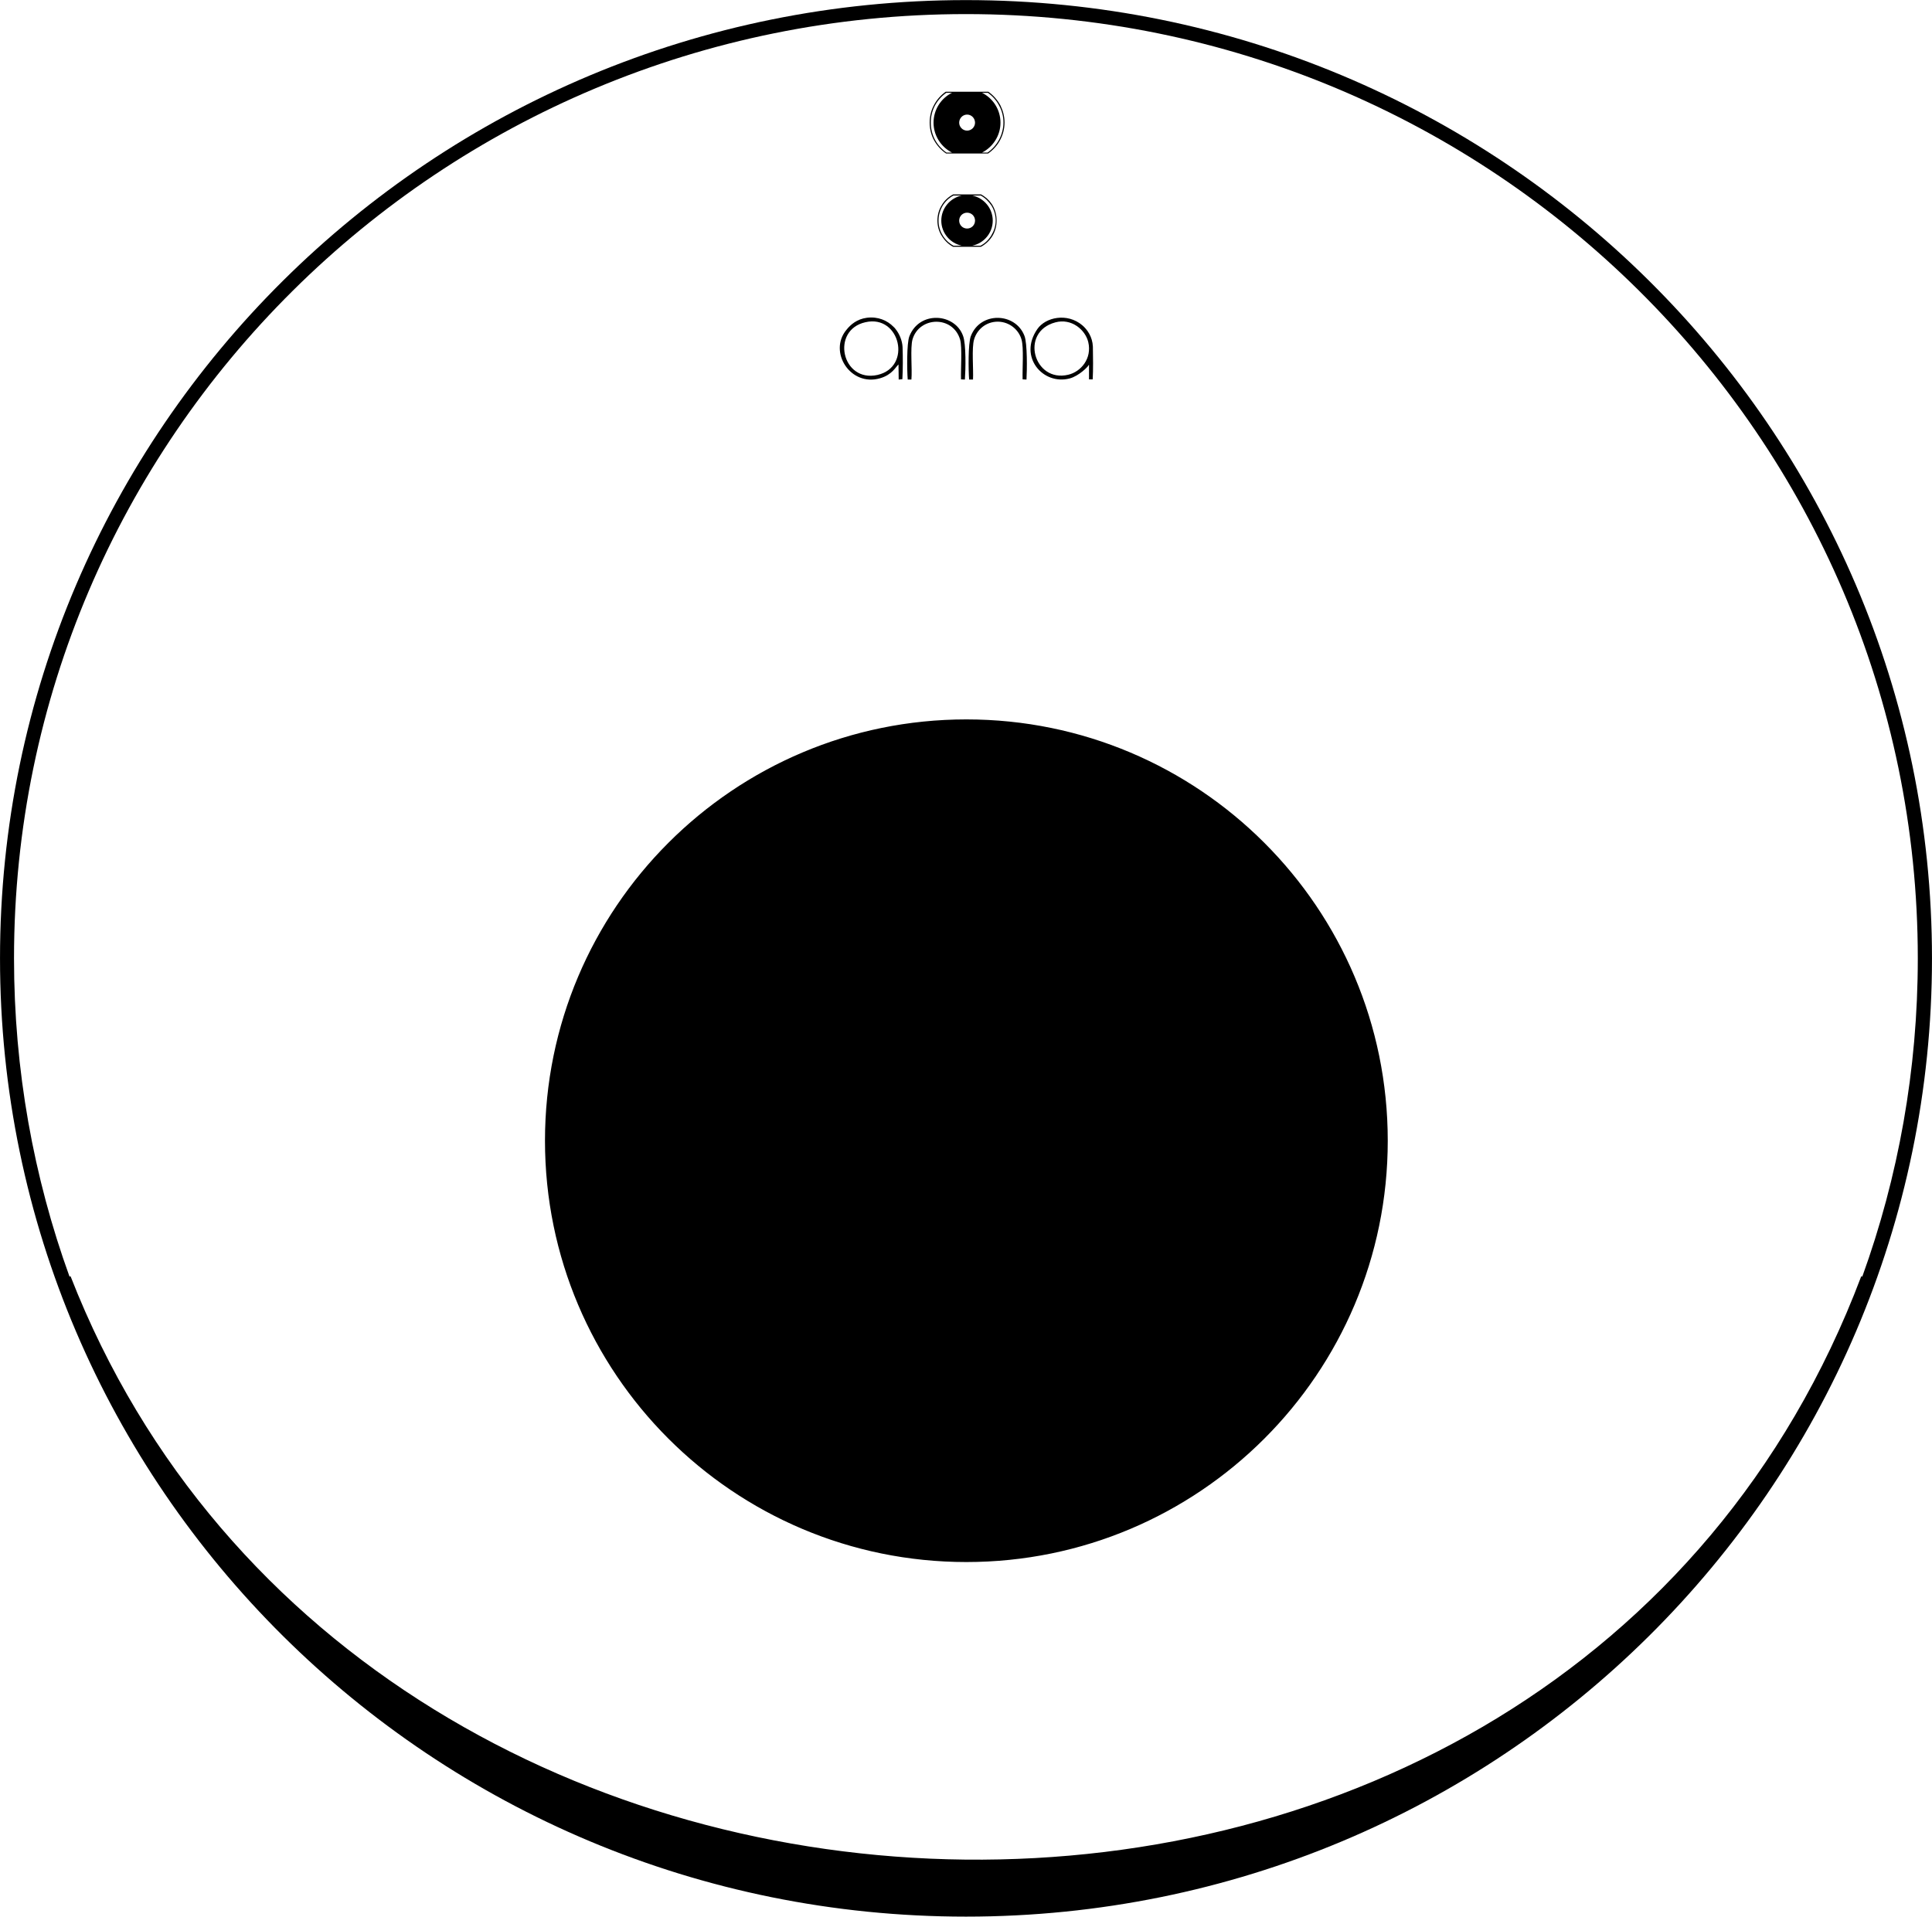
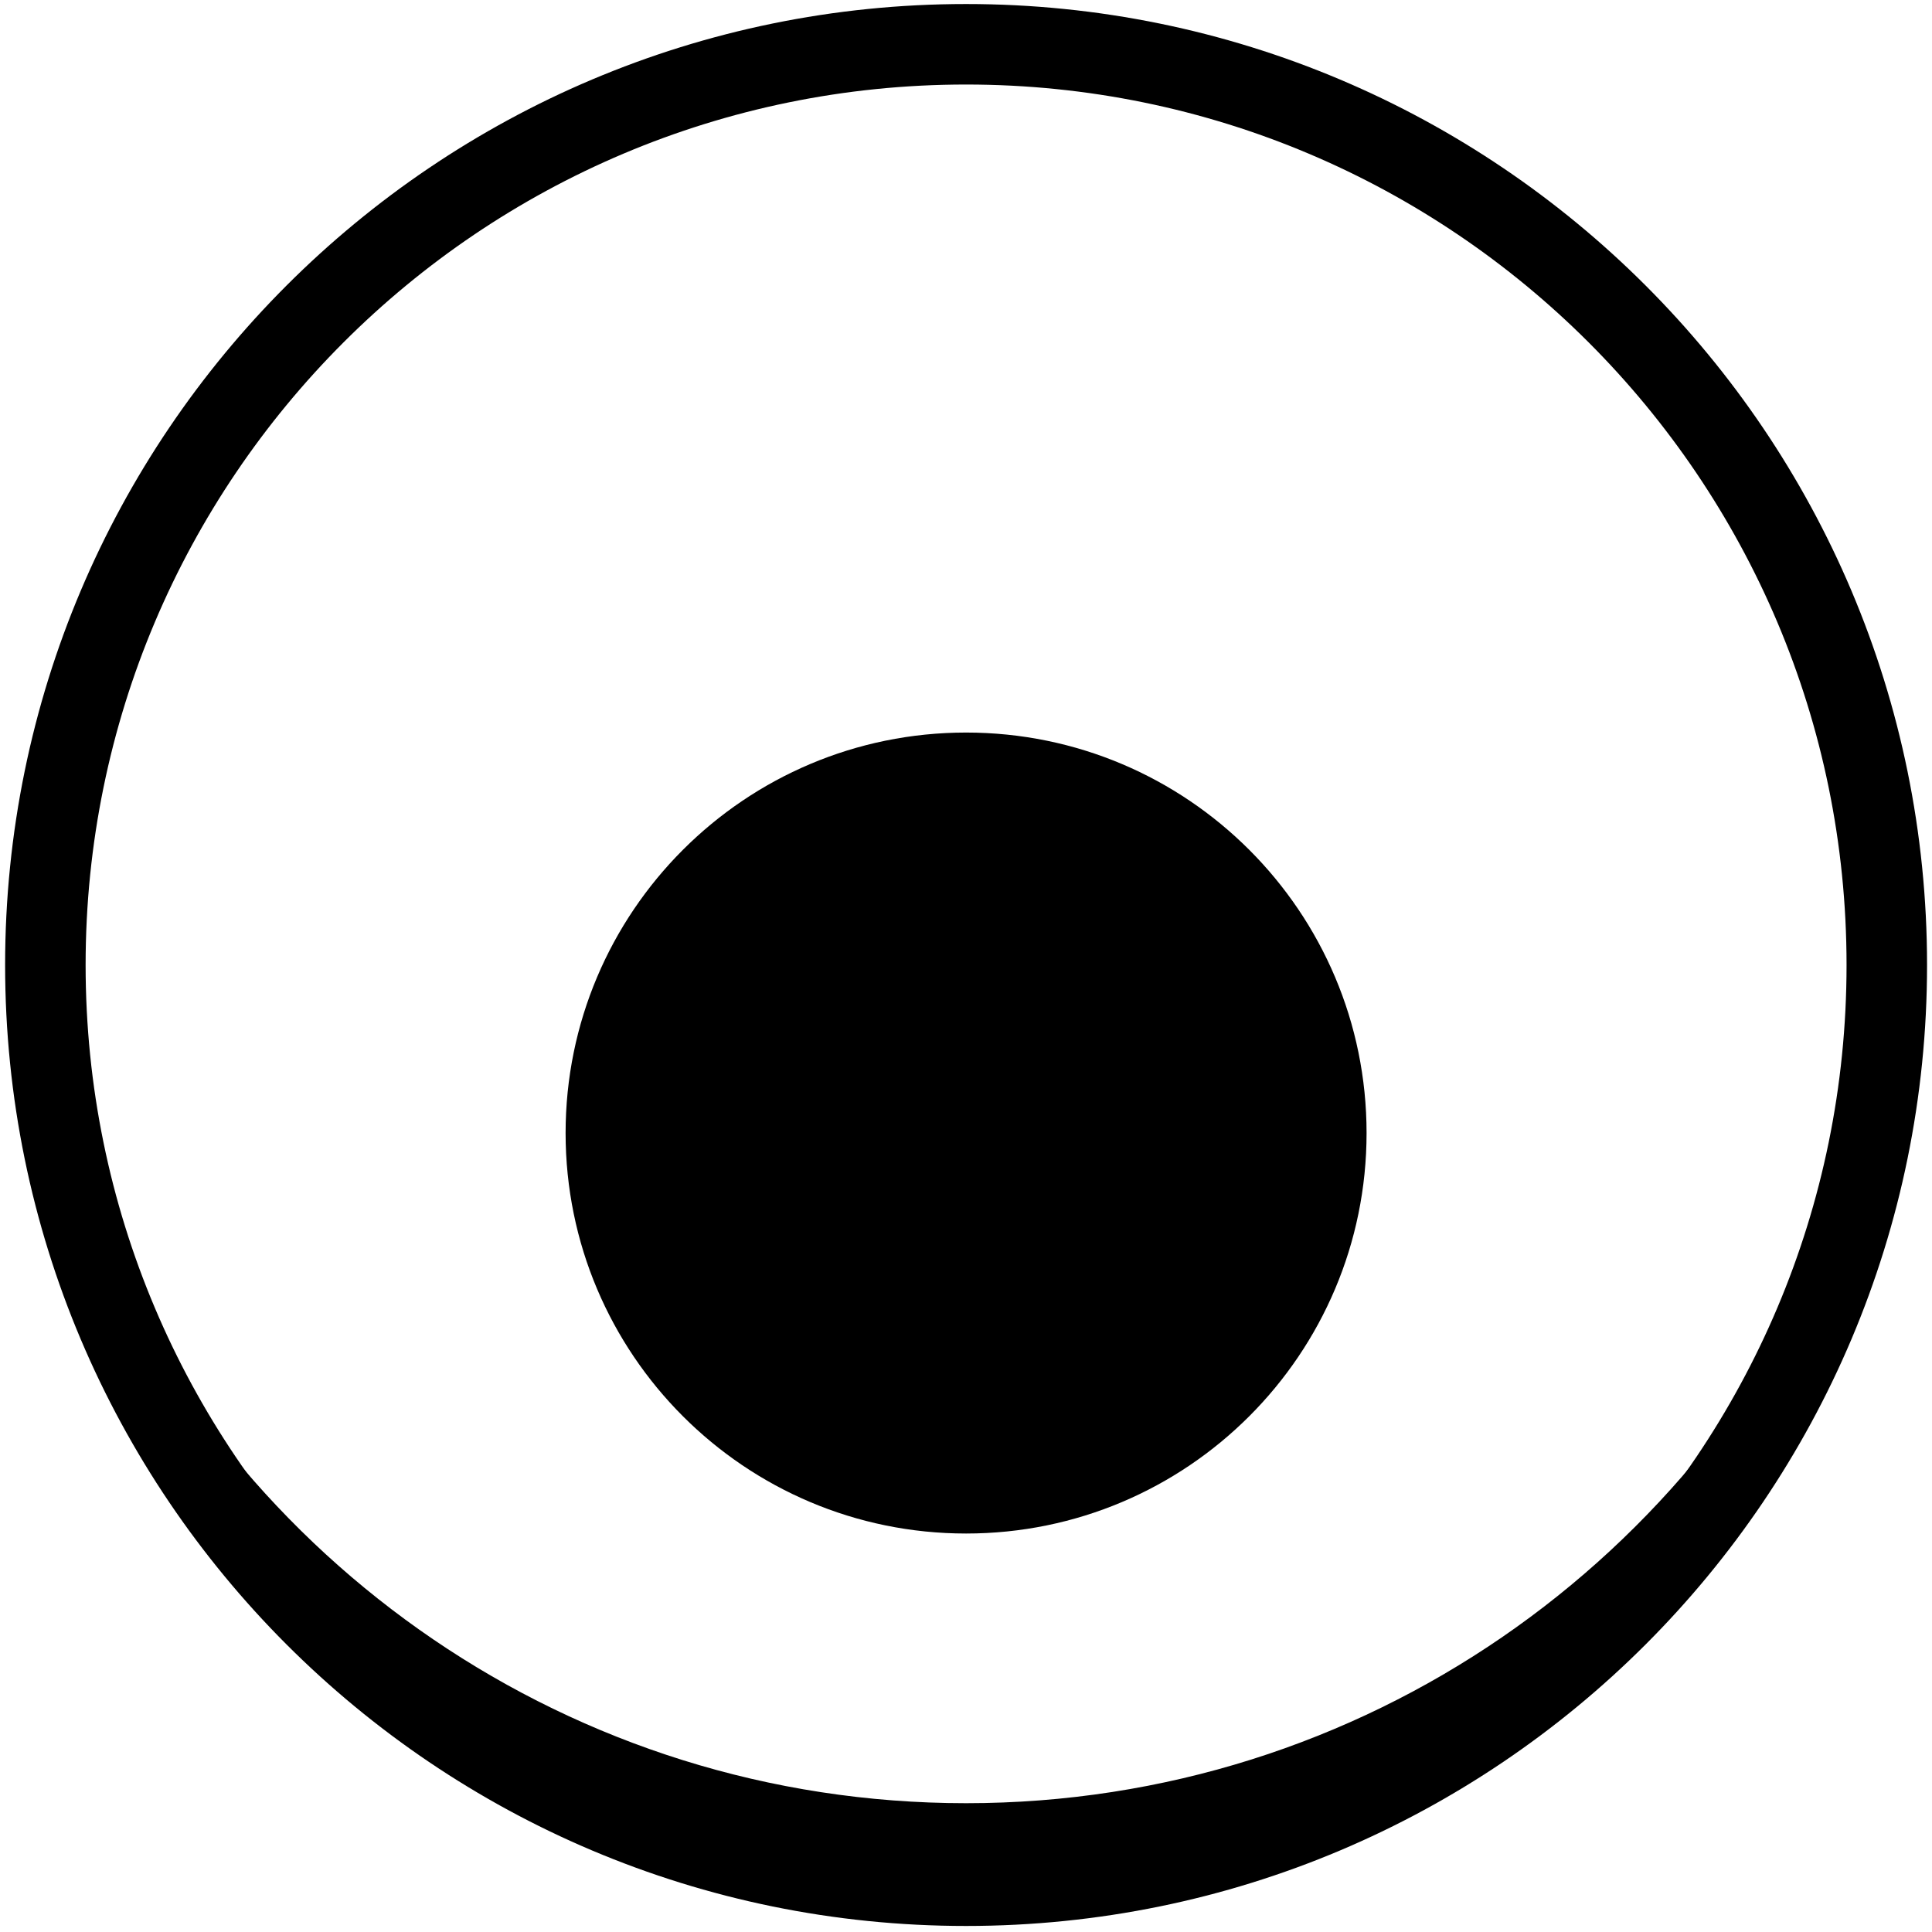
- <svg xmlns="http://www.w3.org/2000/svg" xml:space="preserve" width="177.365mm" height="175.974mm" version="1.1" style="shape-rendering:geometricPrecision; text-rendering:geometricPrecision; image-rendering:optimizeQuality; fill-rule:evenodd; clip-rule:evenodd" viewBox="0 0 10476 10393">
-   <defs>
-     <style type="text/css">
-    
-     .str0 {stroke:black;stroke-width:11.812}
-     .fil1 {fill:none}
-     .fil0 {fill:black}
-    
-   </style>
-   </defs>
-   <g id="Layer_x0020_1">
-     <circle class="fil0 str0" cx="5240" cy="6186" r="2279" />
-     <ellipse class="fil1 str0" cx="5238" cy="5197" rx="5232" ry="5191" />
-     <path class="fil1 str0" d="M377 6923c1615,4136 8094,4311 9721,0" />
-     <path class="fil0" d="M377 6923c-195,-539 -301,-1121 -301,-1726 0,-2828 2311,-5121 5162,-5121 2850,0 5161,2293 5161,5121 0,605 -106,1187 -301,1726 -1627,4311 -8106,4136 -9721,0zm4705 -6915c-2817,82 -5076,2373 -5076,5189 0,2866 2342,5190 5232,5190 2889,0 5232,-2324 5232,-5190 0,-2816 -2259,-5107 -5077,-5189l-311 0z" />
-     <path class="fil0" d="M5425 665c0,-71 -41,-133 -100,-162l32 0c25,18 47,42 61,70 15,27 23,58 23,91 0,33 -9,65 -23,92 -15,28 -37,53 -63,71l-30 0c59,-30 100,-92 100,-162zm-181 -44c24,0 43,20 43,44 0,23 -19,43 -43,43 -24,0 -43,-20 -43,-43 0,-24 19,-44 43,-44zm-82 -118c-59,29 -100,91 -100,162 0,70 41,132 100,162l-30 0c-26,-18 -48,-43 -63,-71 -14,-27 -22,-59 -22,-92 0,-33 8,-64 22,-91 15,-28 36,-52 62,-70l31 0zm194 329l-225 0 -1 0 0 0c-28,-19 -50,-44 -66,-73 -15,-28 -23,-61 -23,-95 0,-34 8,-66 23,-94 15,-29 37,-54 64,-73l1 0 1 0 227 0 1 0 1 0c27,19 49,44 65,73 14,28 23,60 23,94 0,34 -9,67 -24,95 -15,29 -38,54 -65,73l-1 0 -1 0z" />
-     <path class="fil0" d="M5383 1196c0,-67 -48,-123 -111,-136l46 0c24,13 44,33 59,56 14,24 22,51 22,80 0,29 -9,56 -23,79 -14,24 -34,44 -59,57l-45 0c63,-13 111,-69 111,-136zm-139 -43c24,0 43,19 43,43 0,24 -19,43 -43,43 -24,0 -43,-19 -43,-43 0,-24 19,-43 43,-43zm-29 -93c-63,13 -111,69 -111,136 0,67 48,123 111,136l-45 0c-24,-13 -45,-33 -59,-57 -14,-23 -22,-50 -22,-79 0,-29 8,-56 22,-80 14,-23 34,-43 59,-56l45 0zm103 278l-148 0 -1 0 -1 0c-26,-14 -47,-35 -62,-60 -15,-24 -23,-52 -23,-82 0,-30 8,-59 23,-83 14,-25 36,-45 62,-59l0 0 1 0 149 0 1 0 1 0c25,14 47,34 62,59 14,24 22,53 22,83 0,30 -8,58 -22,82 -15,25 -37,46 -63,60l-1 0 0 0z" />
-     <g id="_403379507376">
-       <path class="fil0" d="M4693 1747c188,-43 254,243 65,286 -194,43 -255,-244 -65,-286zm200 309c3,-53 3,-122 1,-175 -2,-35 -17,-71 -38,-97 -5,-7 -4,-5 -11,-12 -33,-34 -84,-57 -145,-49 -53,7 -88,37 -110,65 -100,119 21,310 182,263 66,-19 85,-62 100,-75l1 82 20 -2z" />
-       <path class="fil0" d="M5722 1748c88,-24 163,40 179,107 21,89 -40,161 -109,177 -186,44 -264,-232 -70,-284zm203 309c3,-53 2,-122 1,-177 -2,-54 -31,-94 -57,-116 -82,-70 -200,-44 -244,20 -105,151 31,306 175,268 50,-13 101,-65 102,-71 1,-2 2,-2 3,-3l0 79 20 0z" />
-       <path class="fil0" d="M4942 2058c5,-57 -7,-171 6,-218 37,-125 219,-130 258,1 12,41 3,164 5,216l21 1c4,-55 7,-192 -10,-237 -44,-123 -236,-138 -291,2 -15,38 -13,187 -9,235l20 0z" />
-       <path class="fil0" d="M5276 2058c3,-57 -8,-172 6,-218 15,-51 62,-96 129,-96 65,1 114,46 128,97 13,44 4,161 6,216l21 1c3,-51 5,-196 -11,-237 -49,-128 -240,-133 -291,2 -15,41 -13,184 -9,235l21 0z" />
+ <svg xmlns="http://www.w3.org/2000/svg" height="960" viewBox="0 0 960 960" width="960">
+   <g fill="none" fill-rule="evenodd">
+     <circle cx="480.041" cy="479.5" r="457.5" stroke="#000" stroke-linecap="round" stroke-linejoin="round" stroke-width="40" />
+     <g fill="#000">
+       <path d="m919.511 594.809c-55.792 189.701-231.208 328.191-438.97 328.191-203.876 0-376.605-133.358-435.715-317.601 70.797 170.61 238.993 290.601 435.215 290.601 197.696 0 366.944-121.801 436.795-294.454z" />
+       <circle cx="480.041" cy="563" r="199" />
    </g>
  </g>
</svg>
